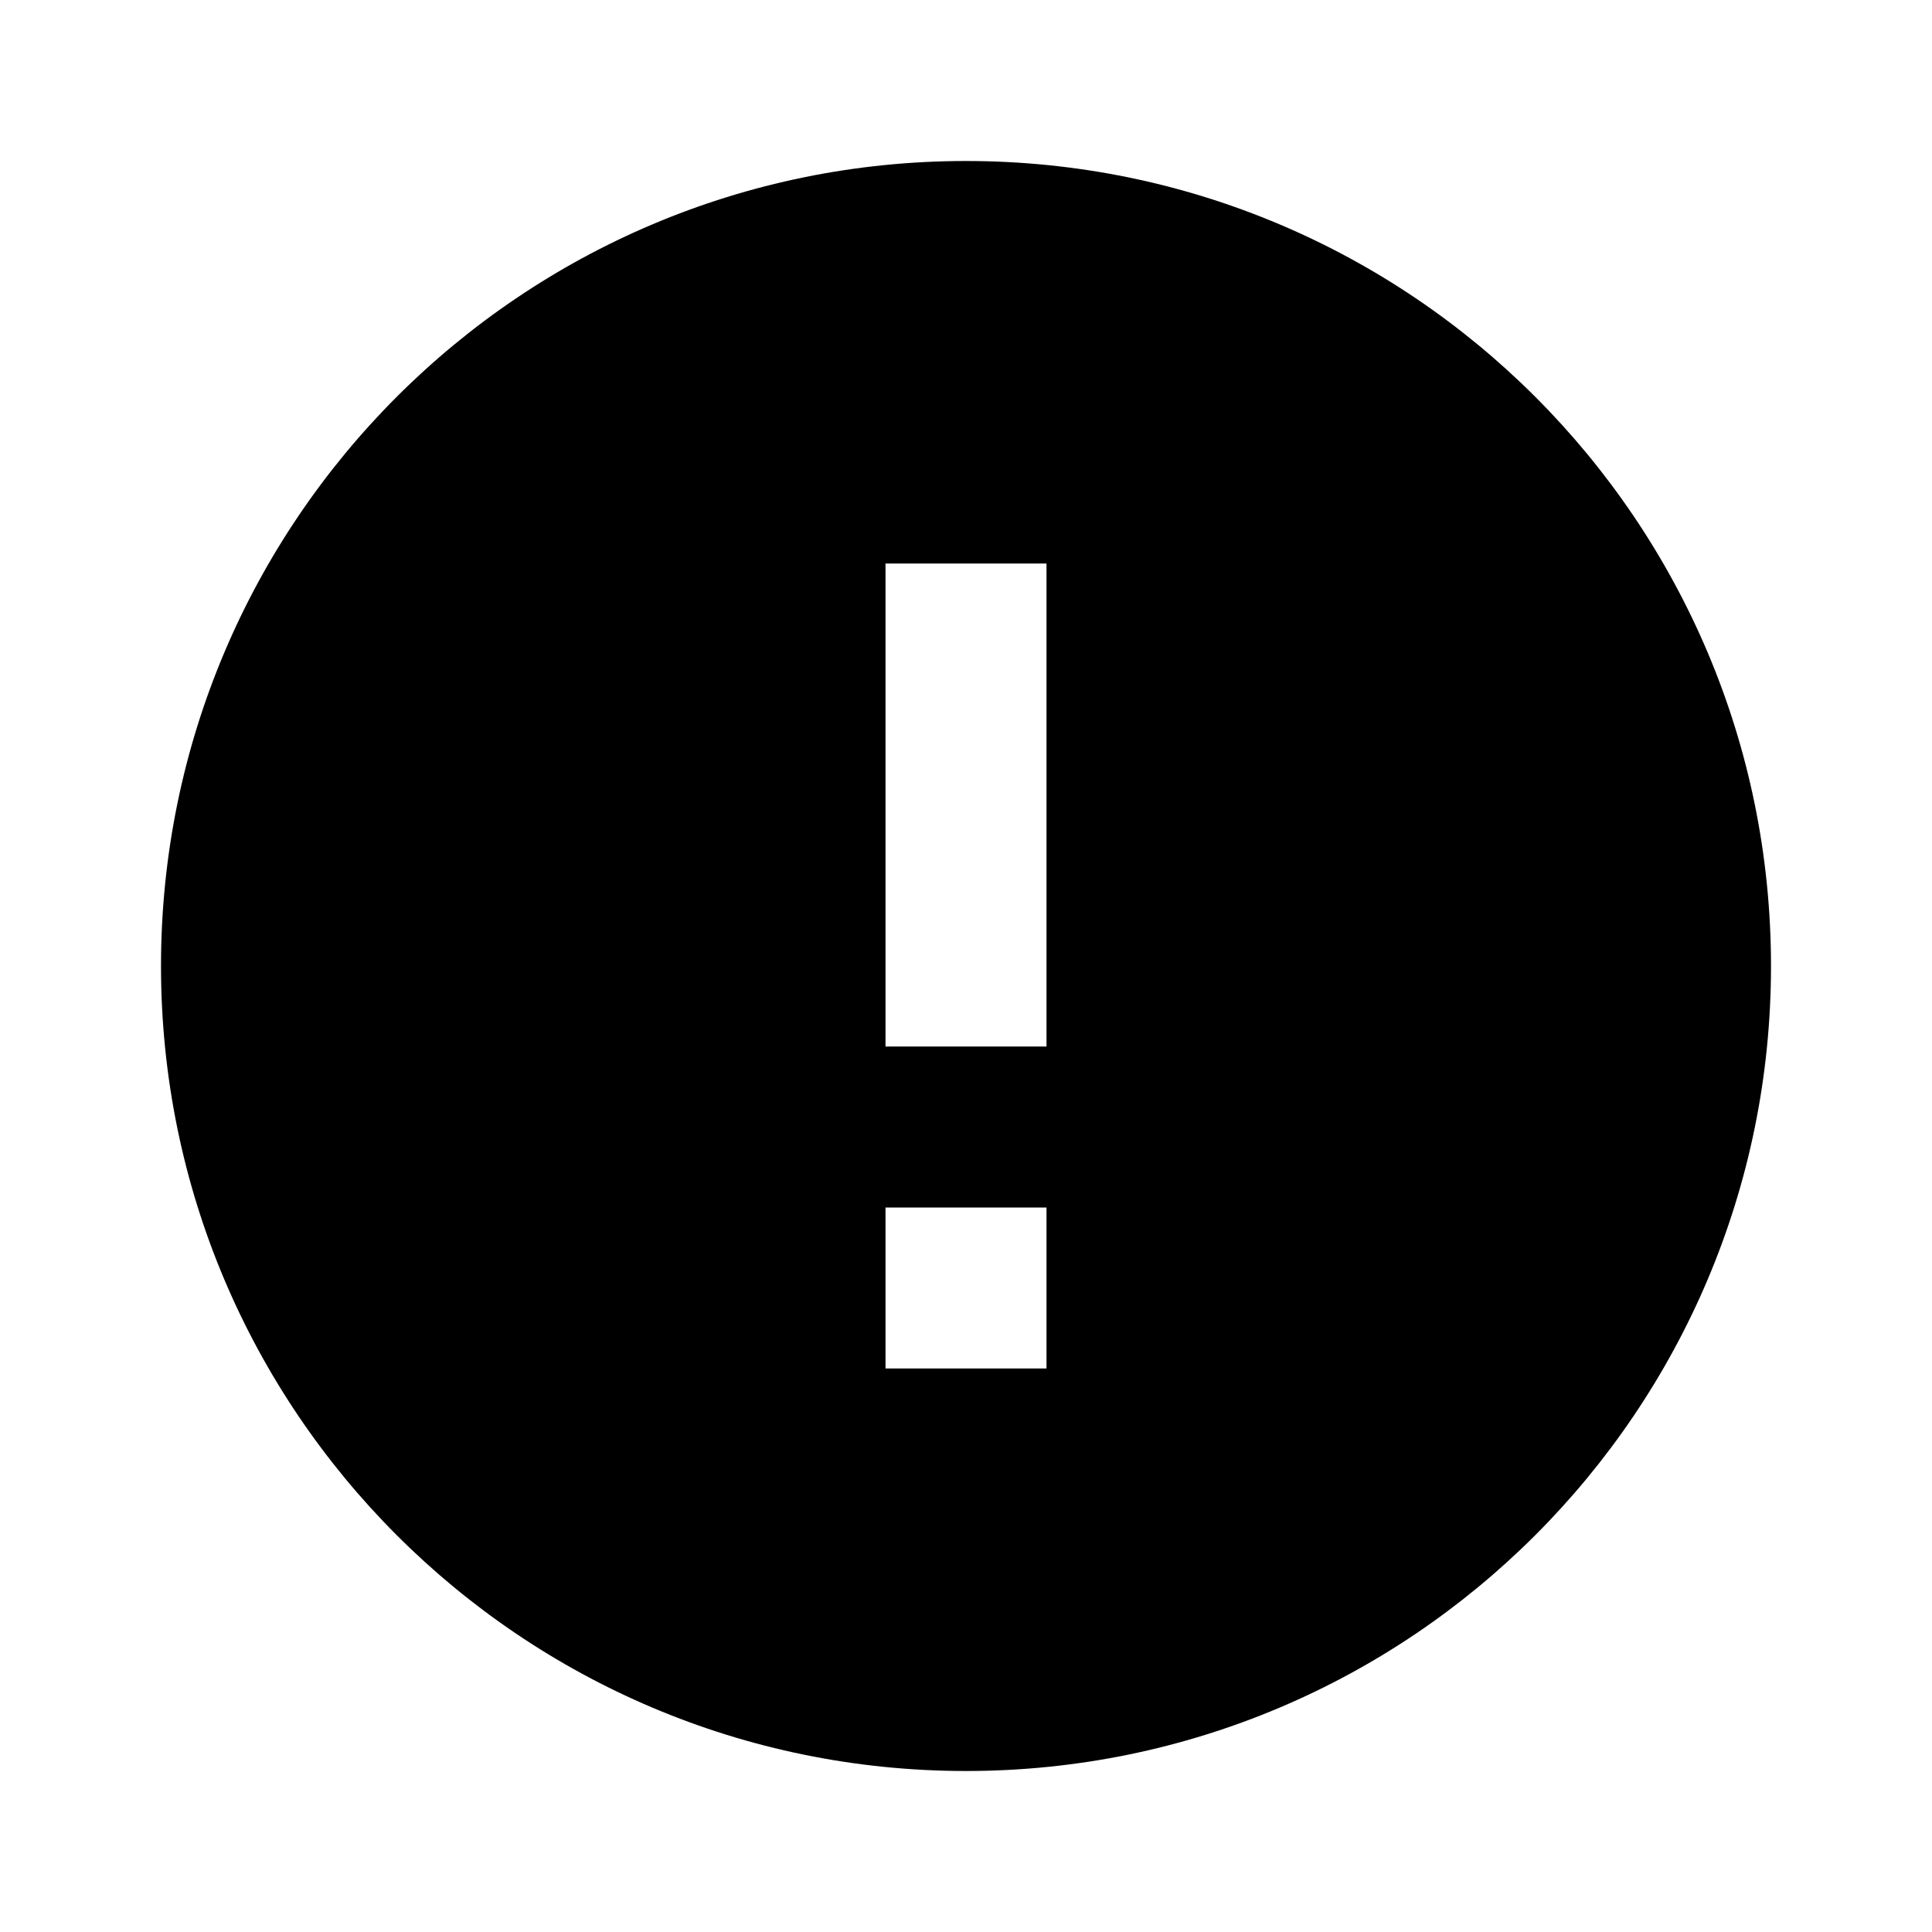
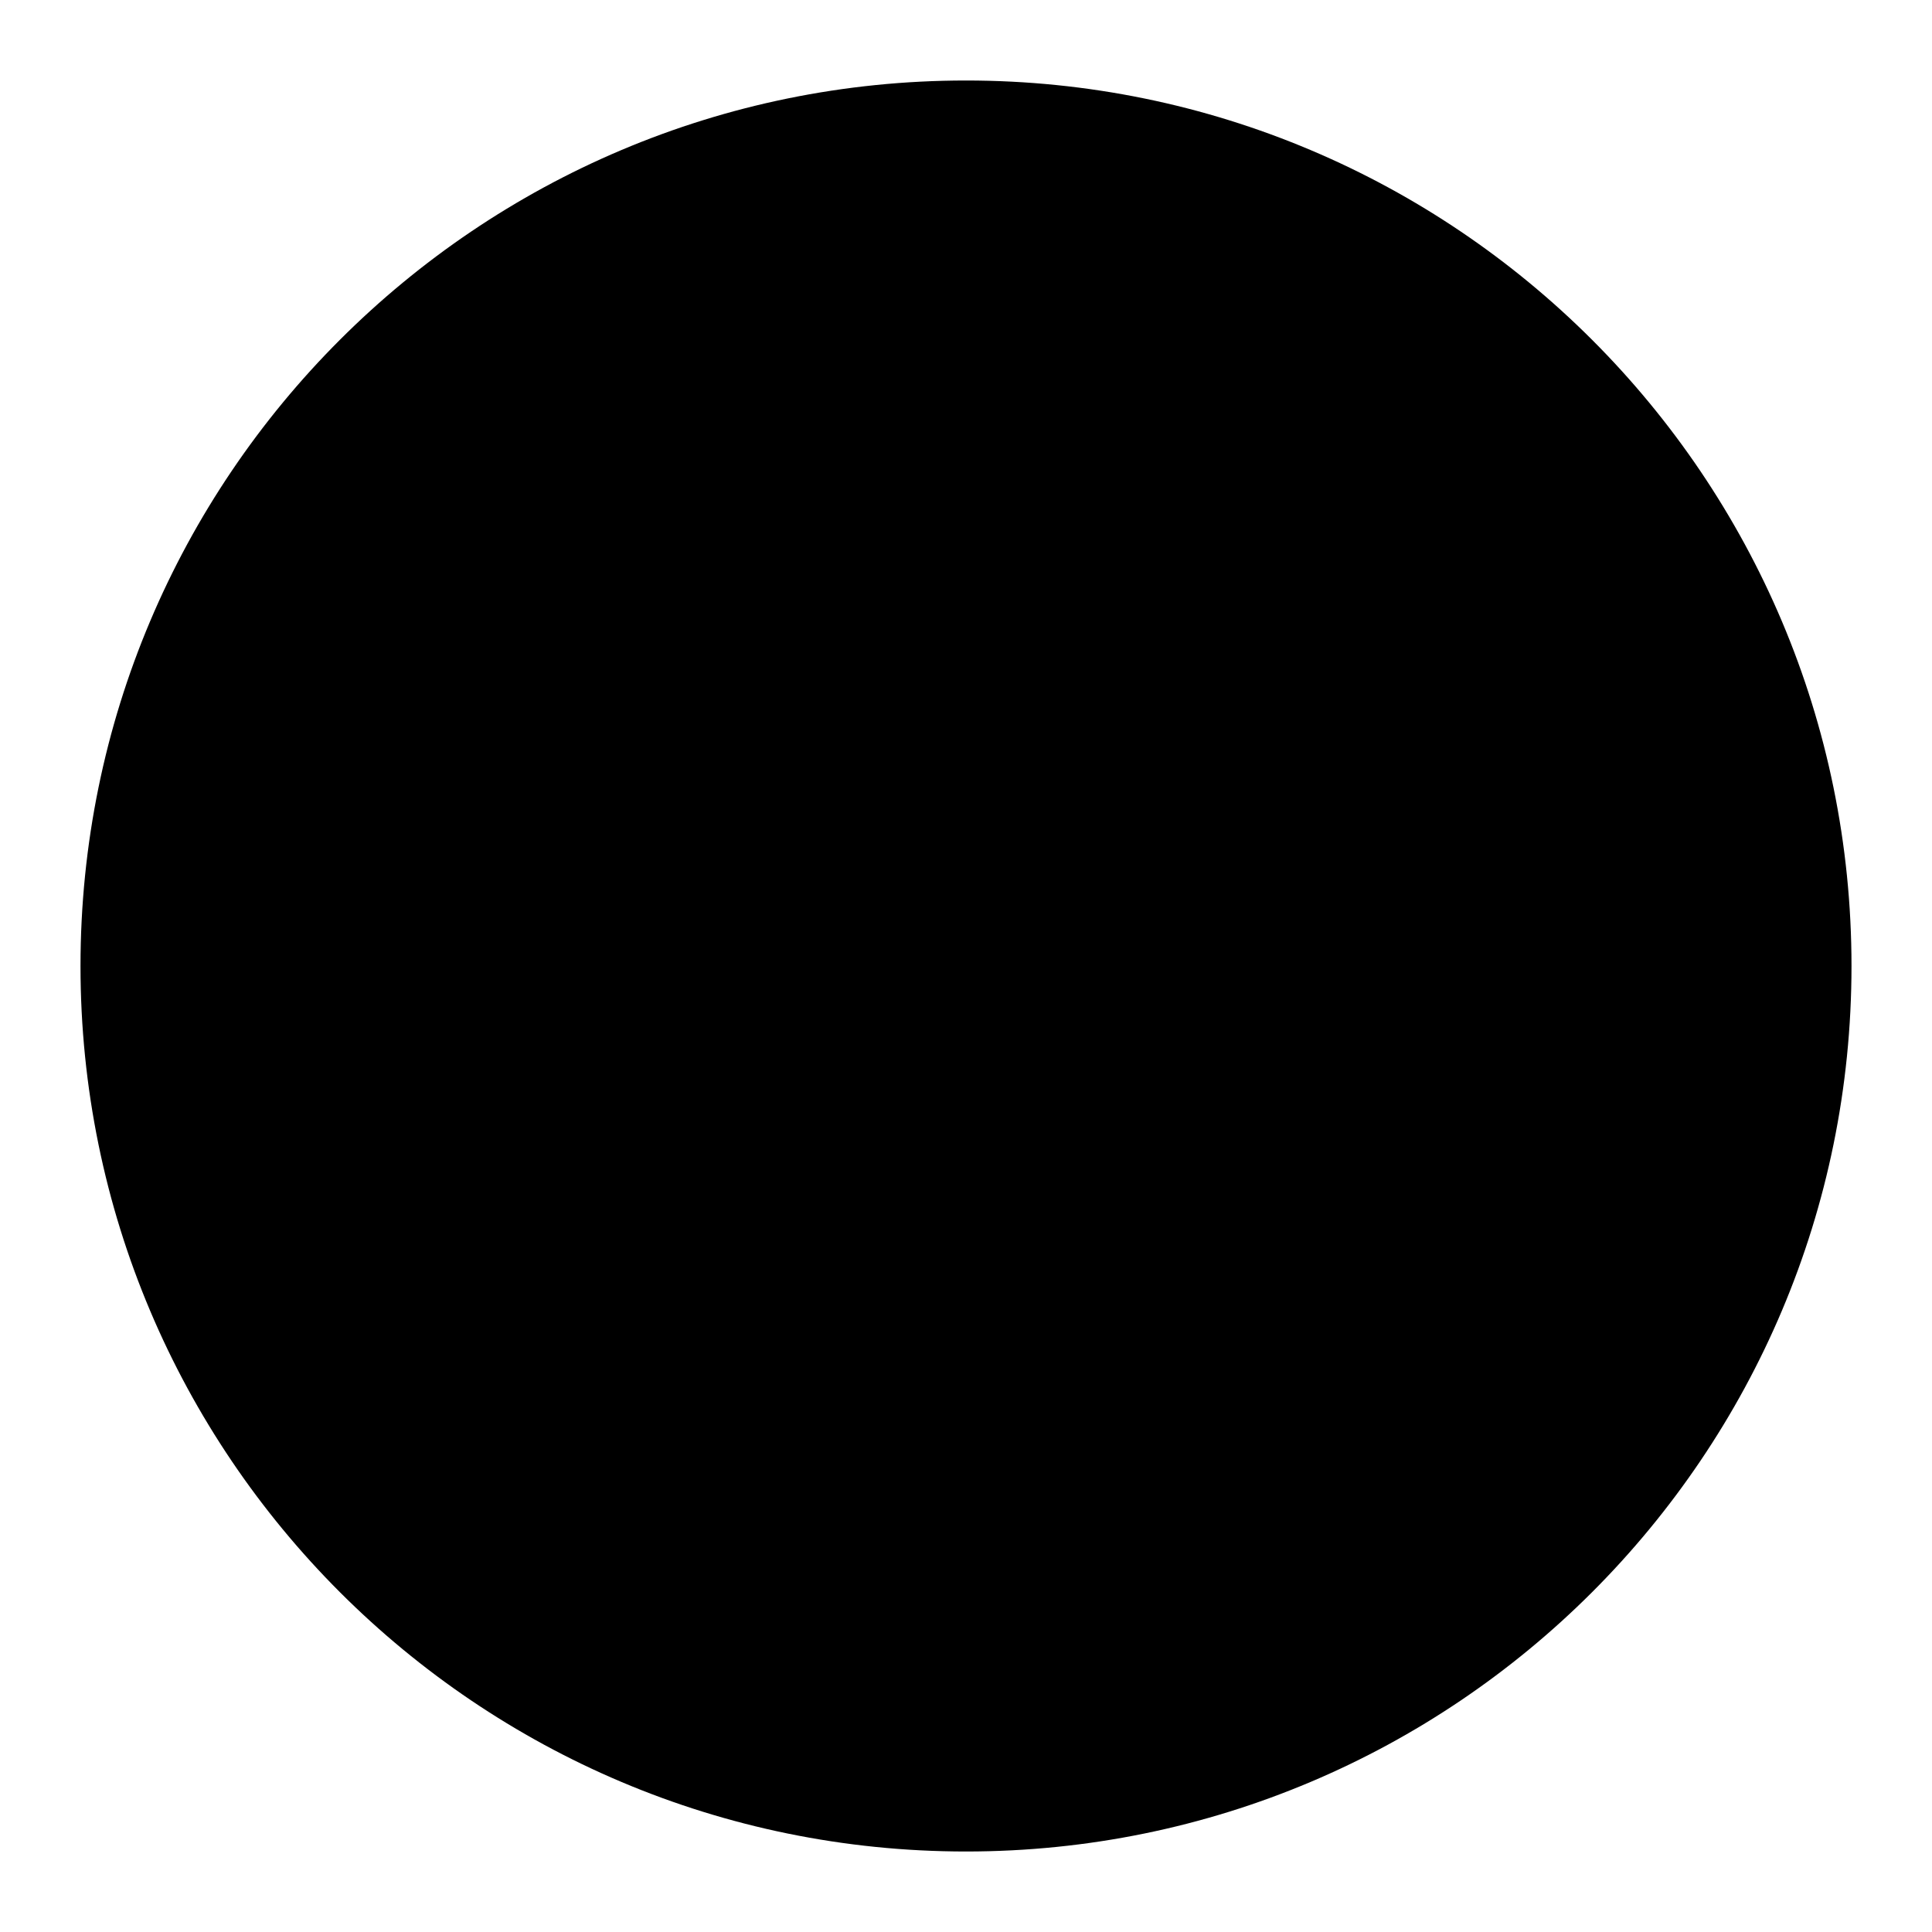
- <svg xmlns="http://www.w3.org/2000/svg" viewBox="0 0 24 24" fill="none">
-   <path d="M12 22C6.477 22 2 17.523 2 12C2 6.477 6.477 2 12 2C17.523 2 22 6.477 22 12C22 17.523 17.523 22 12 22ZM11 15V17H13V15H11ZM11 7V13H13V7H11Z" fill="currentColor" />
+ <svg xmlns="http://www.w3.org/2000/svg" viewBox="0 0 24 24">
+   <path fill-rule="evenodd" clip-rule="evenodd" d="M12 23C18.075 23 23 18.075 23 12C23 5.925 18.075 1 12 1C5.925 1 1 5.925 1 12C1 18.075 5.925 23 12 23Z" fill="currentColor" />
+   <path d="M11 18V16H13L13 18H11Z" fill="inherit" />
+   <path d="M11 14V6H13L13 14H11Z" fill="inherit" />
</svg>
